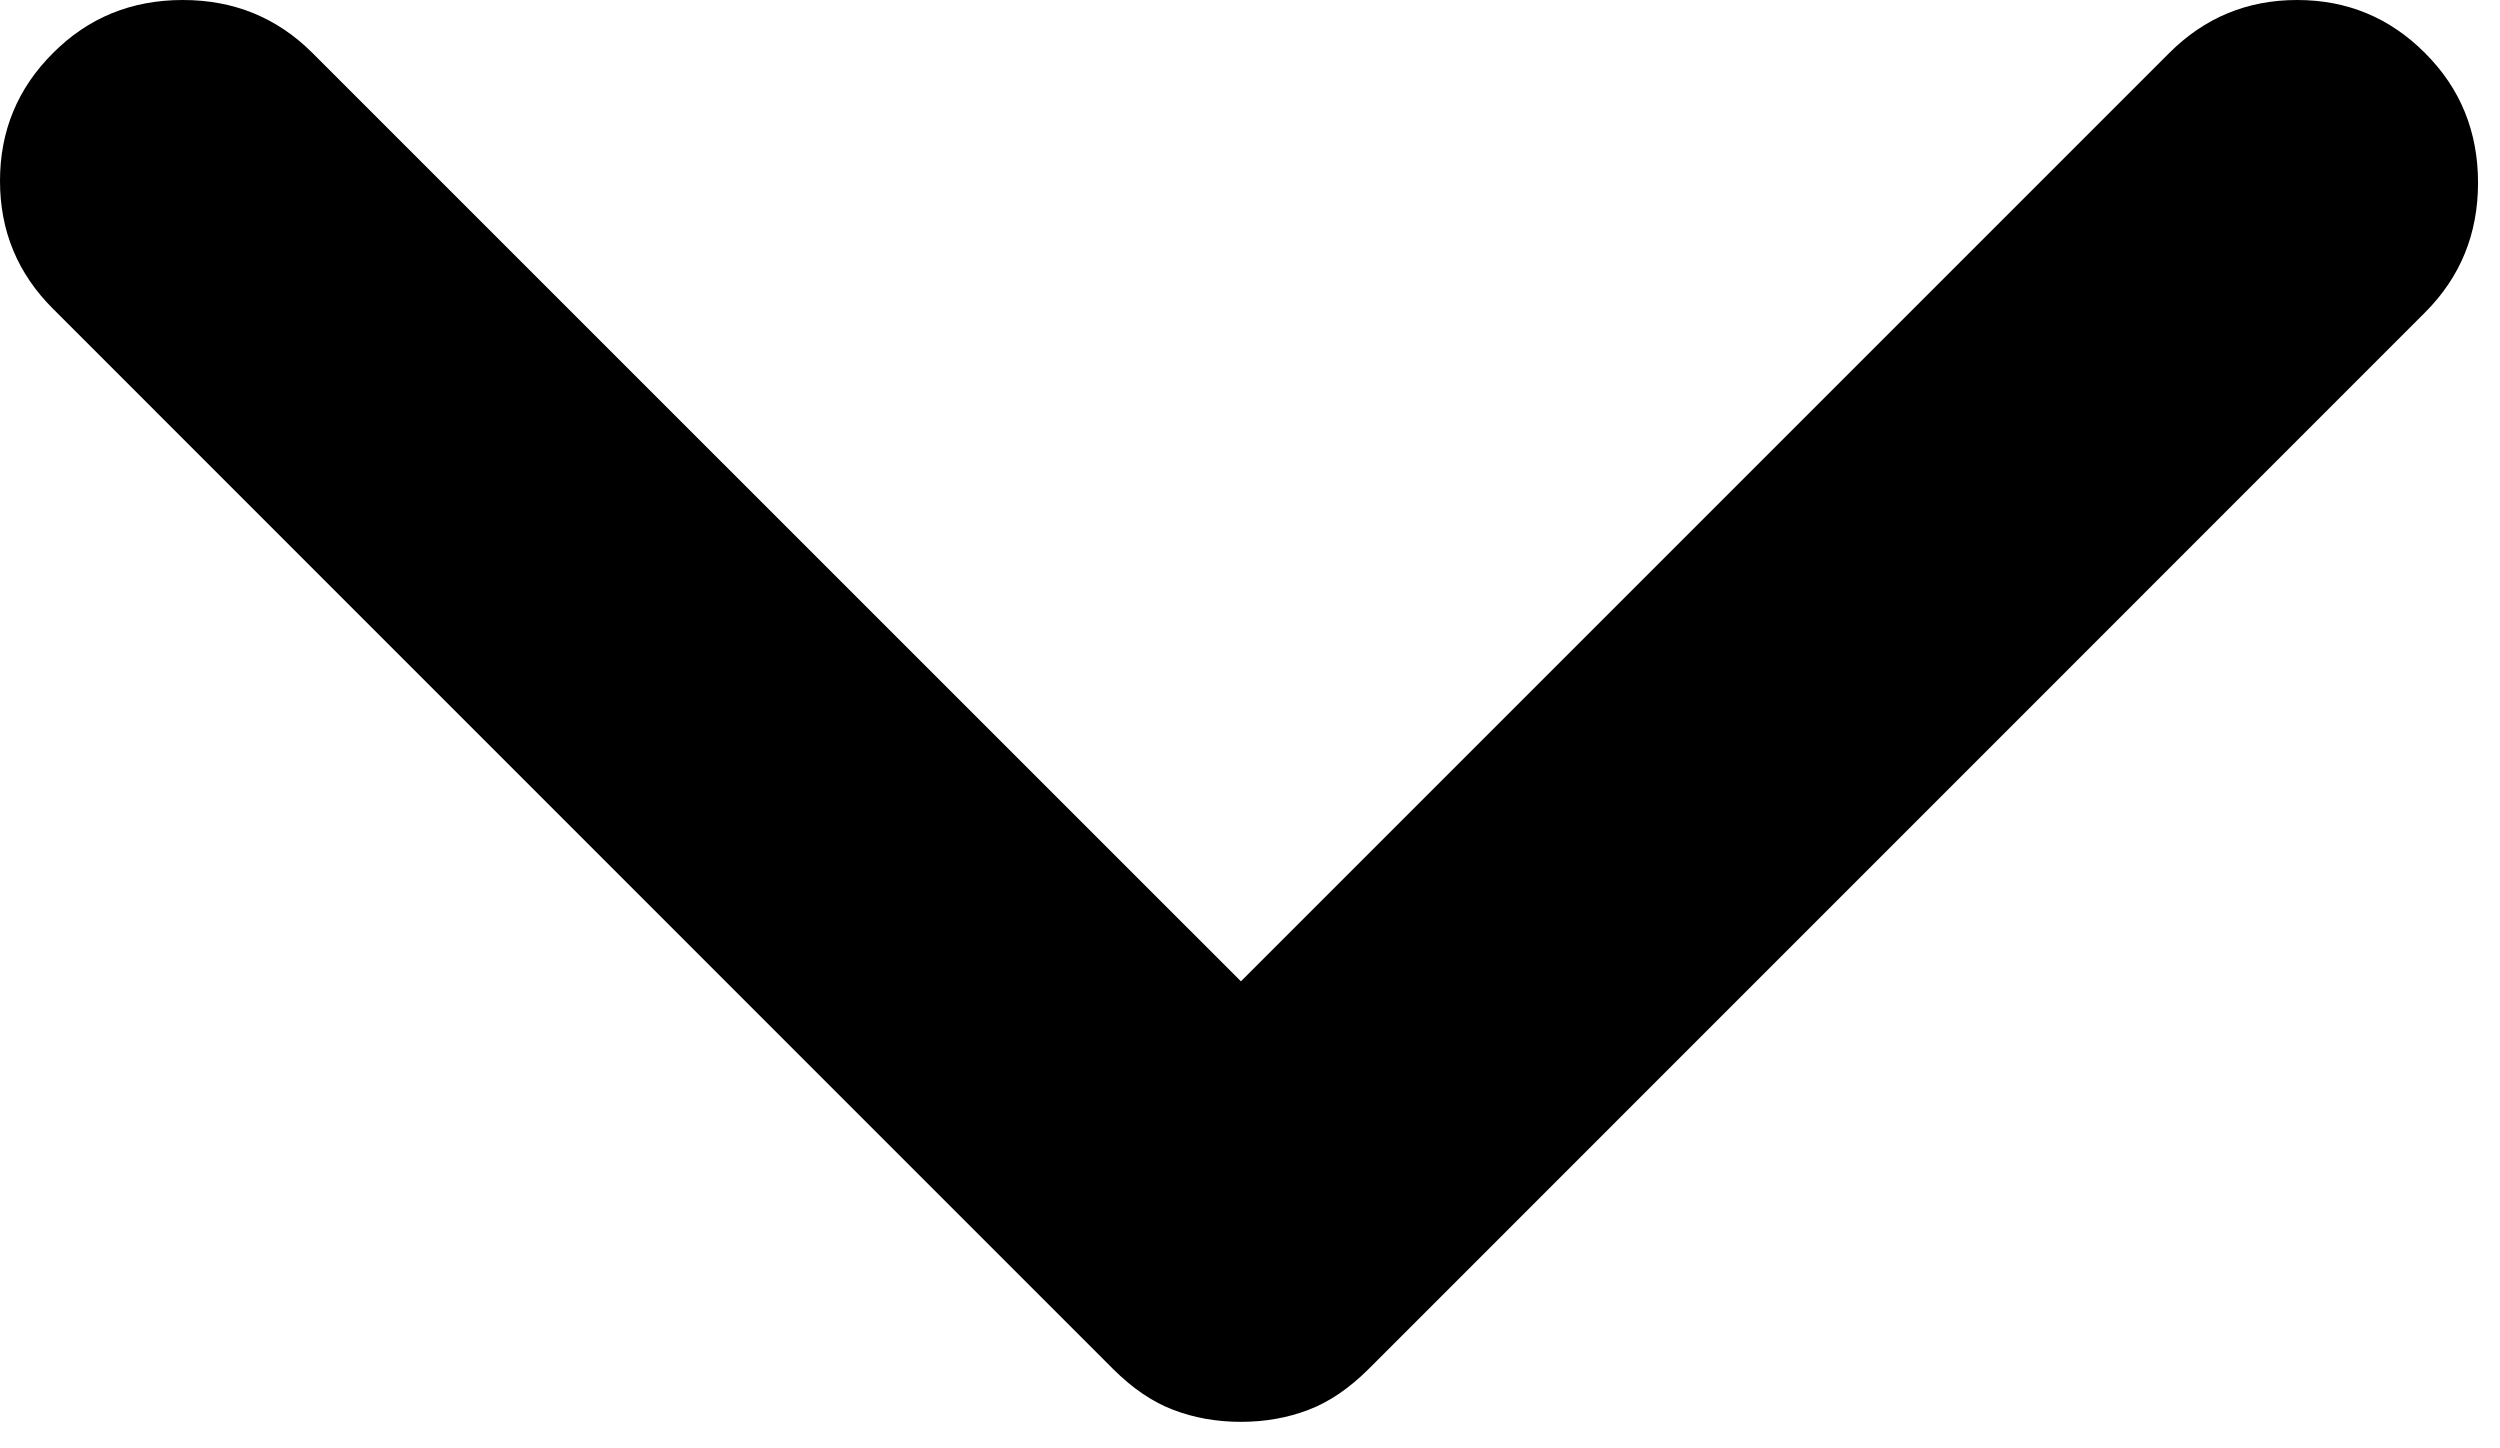
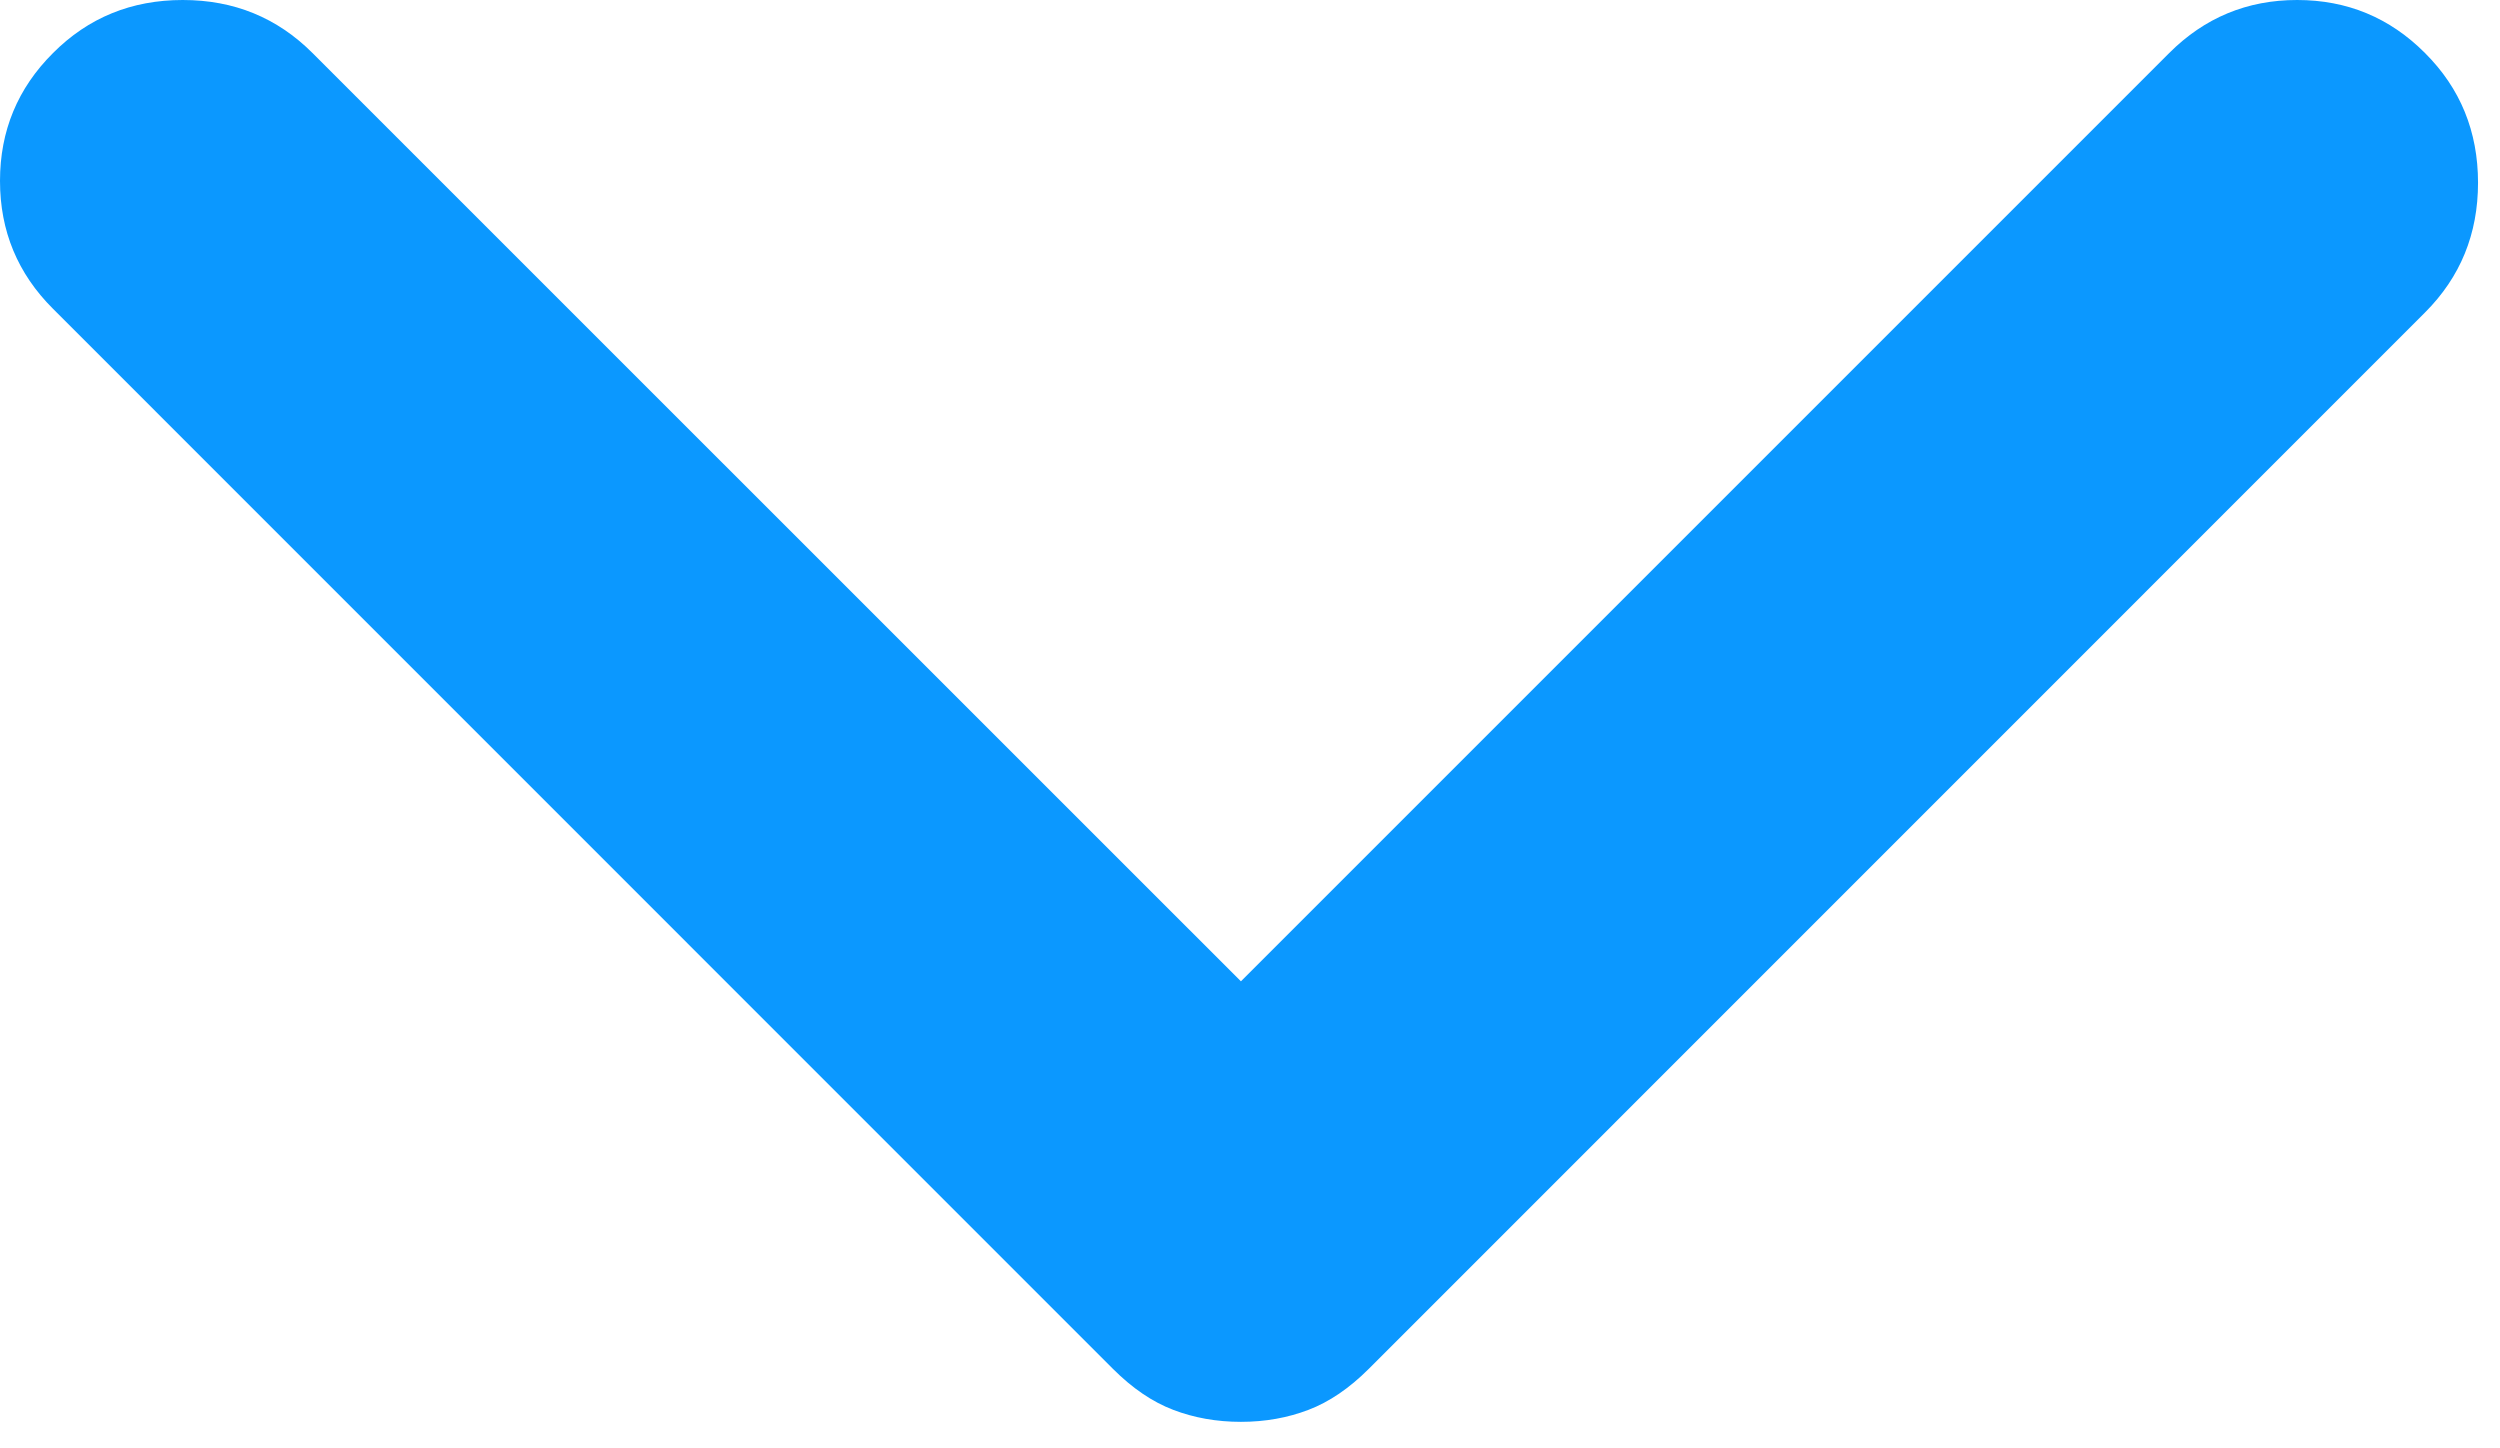
<svg xmlns="http://www.w3.org/2000/svg" width="19" height="11" viewBox="0 0 19 11" fill="none">
-   <path d="M9.431 10.806C9.245 10.806 9.074 10.775 8.917 10.715C8.759 10.655 8.606 10.551 8.458 10.403L0.403 2.347C0.134 2.079 0 1.755 0 1.375C0 0.995 0.134 0.671 0.403 0.403C0.671 0.134 1 0 1.389 0C1.778 0 2.106 0.134 2.375 0.403L9.431 7.458L16.486 0.403C16.755 0.134 17.079 0 17.458 0C17.838 0 18.162 0.134 18.43 0.403C18.699 0.671 18.833 1 18.833 1.389C18.833 1.778 18.699 2.106 18.43 2.375L10.403 10.403C10.255 10.551 10.102 10.655 9.944 10.715C9.787 10.775 9.616 10.806 9.431 10.806Z" fill="currentColor" />
+   <path d="M9.431 10.806C9.245 10.806 9.074 10.775 8.917 10.715C8.759 10.655 8.606 10.551 8.458 10.403L0.403 2.347C0.134 2.079 0 1.755 0 1.375C0 0.995 0.134 0.671 0.403 0.403C0.671 0.134 1 0 1.389 0C1.778 0 2.106 0.134 2.375 0.403L9.431 7.458L16.486 0.403C16.755 0.134 17.079 0 17.458 0C17.838 0 18.162 0.134 18.43 0.403C18.699 0.671 18.833 1 18.833 1.389C18.833 1.778 18.699 2.106 18.43 2.375L10.403 10.403C10.255 10.551 10.102 10.655 9.944 10.715C9.787 10.775 9.616 10.806 9.431 10.806Z" fill="#0B98FF" />
</svg>
